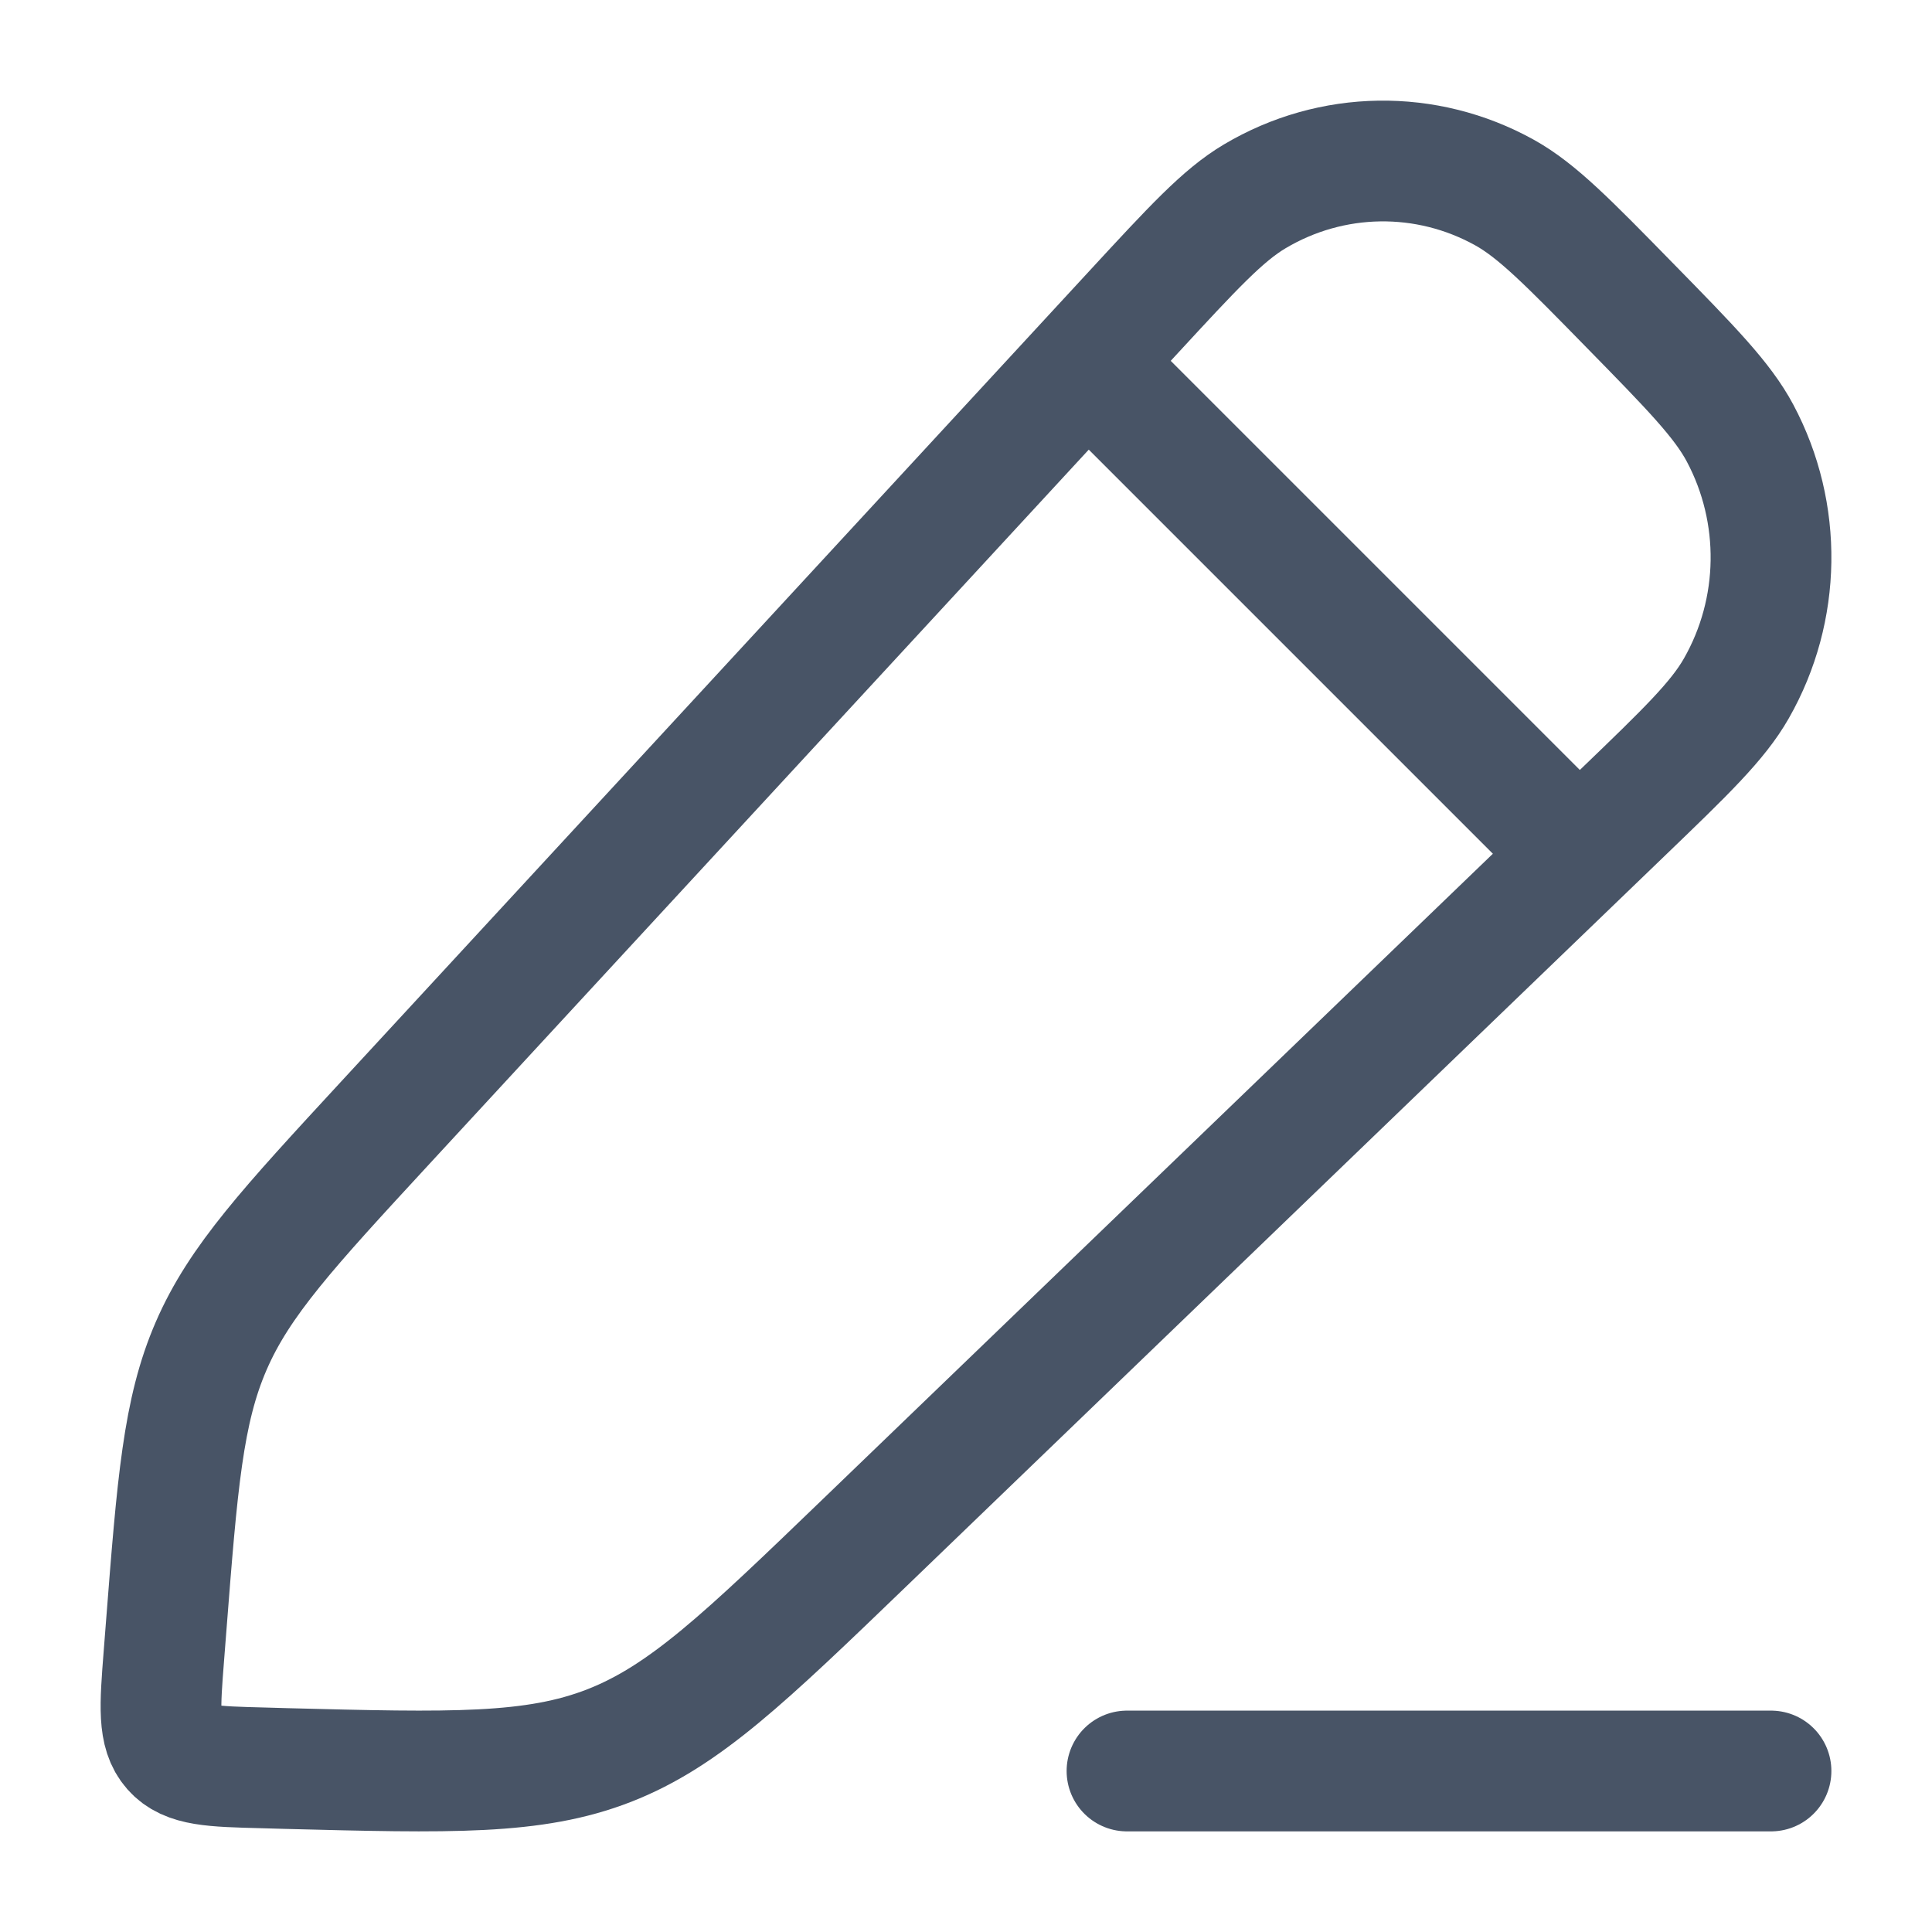
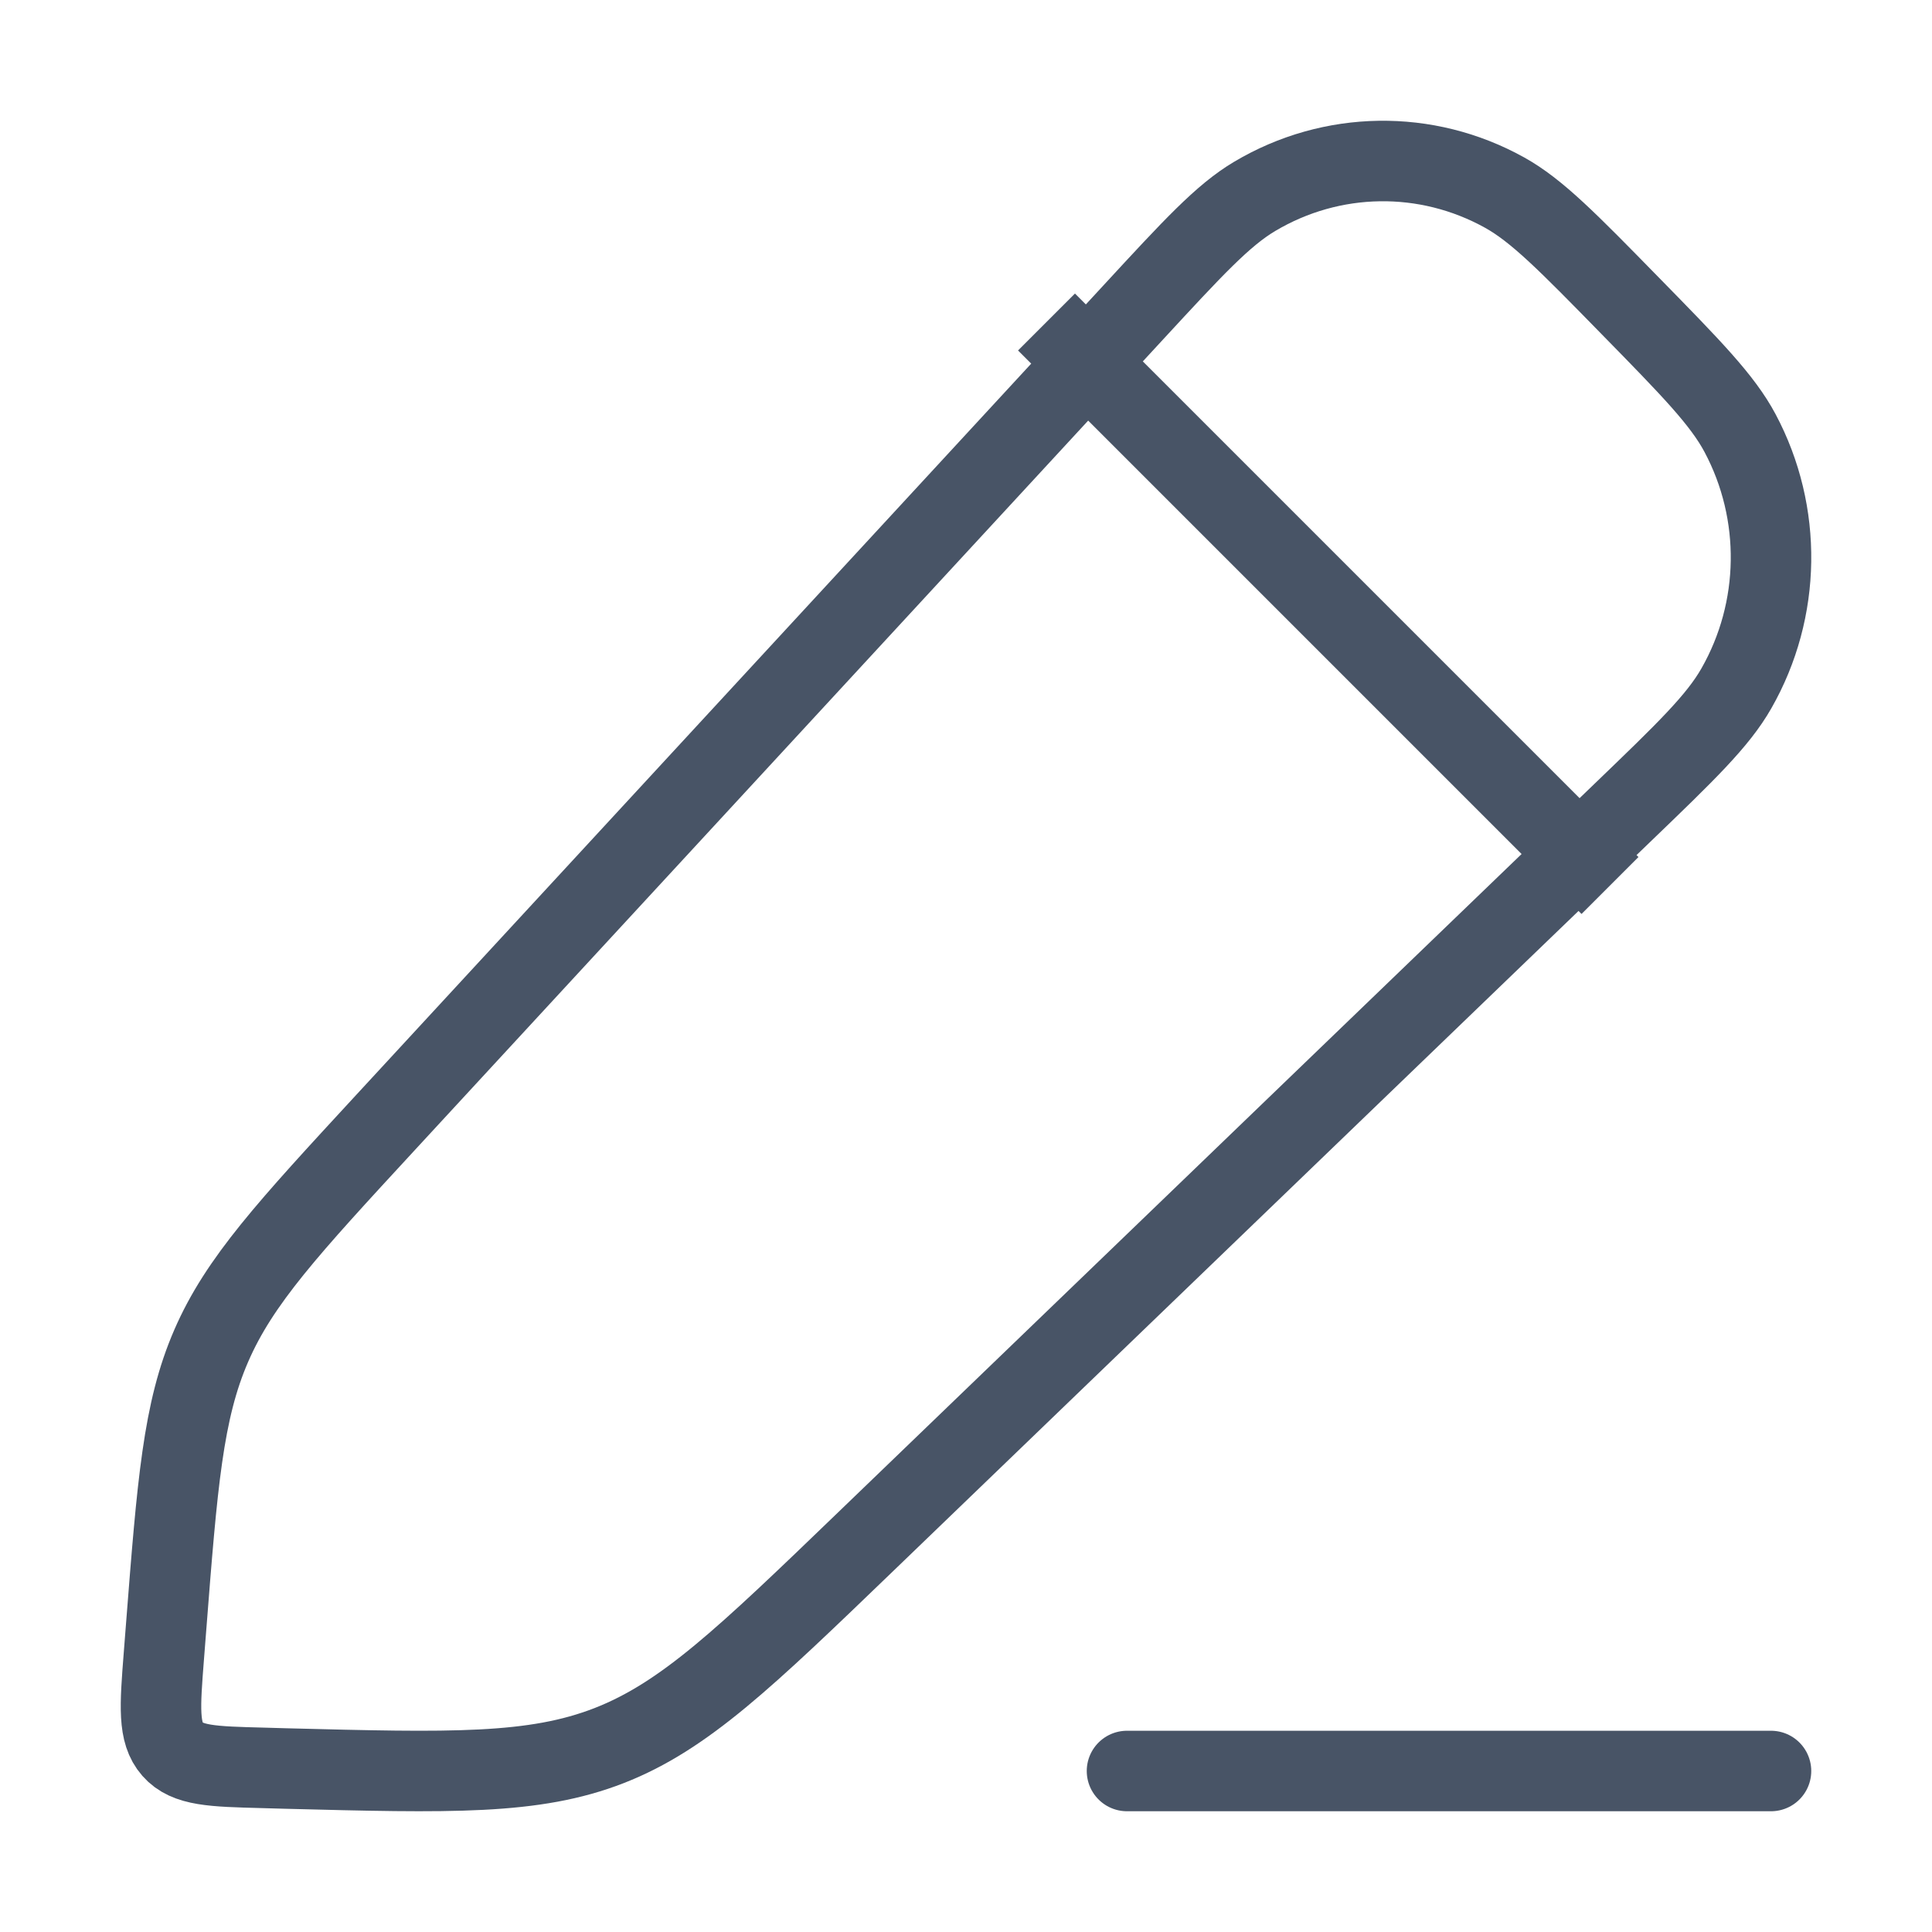
<svg xmlns="http://www.w3.org/2000/svg" width="24" height="24" viewBox="0 0 24 24" fill="none">
-   <path d="M14.074 3.885C14.819 3.078 15.191 2.674 15.587 2.439C16.543 1.871 17.719 1.853 18.69 2.392C19.093 2.616 19.477 3.008 20.245 3.793C21.013 4.577 21.397 4.97 21.616 5.381C22.144 6.373 22.127 7.575 21.57 8.551C21.34 8.955 20.945 9.336 20.154 10.097L10.751 19.154C9.253 20.597 8.504 21.318 7.568 21.684C6.632 22.049 5.603 22.022 3.545 21.969L3.265 21.961C2.639 21.945 2.326 21.937 2.144 21.73C1.962 21.523 1.986 21.204 2.036 20.566L2.063 20.22C2.203 18.424 2.273 17.526 2.624 16.718C2.974 15.911 3.579 15.255 4.789 13.944L14.074 3.885Z" stroke="#485466" stroke-width="1.5" stroke-linejoin="round" />
-   <path d="M13 4L20 11" stroke="#485466" stroke-width="1.5" stroke-linejoin="round" />
-   <path d="M14 22H22" stroke="#485466" stroke-width="1.5" stroke-linecap="round" stroke-linejoin="round" />
+   <path d="M14.074 3.885C14.819 3.078 15.191 2.674 15.587 2.439C16.543 1.871 17.719 1.853 18.69 2.392C19.093 2.616 19.477 3.008 20.245 3.793C21.013 4.577 21.397 4.97 21.616 5.381C22.144 6.373 22.127 7.575 21.57 8.551C21.34 8.955 20.945 9.336 20.154 10.097L10.751 19.154C9.253 20.597 8.504 21.318 7.568 21.684C6.632 22.049 5.603 22.022 3.545 21.969L3.265 21.961C2.639 21.945 2.326 21.937 2.144 21.73C1.962 21.523 1.986 21.204 2.036 20.566L2.063 20.22C2.203 18.424 2.273 17.526 2.624 16.718C2.974 15.911 3.579 15.255 4.789 13.944L14.074 3.885Z" stroke="#485466" strokeWidth="1.5" strokeLinejoin="round" />
+   <path d="M13 4L20 11" stroke="#485466" strokeWidth="1.5" strokeLinejoin="round" />
+   <path d="M14 22H22" stroke="#485466" strokeWidth="1.5" stroke-linecap="round" strokeLinejoin="round" />
</svg>
